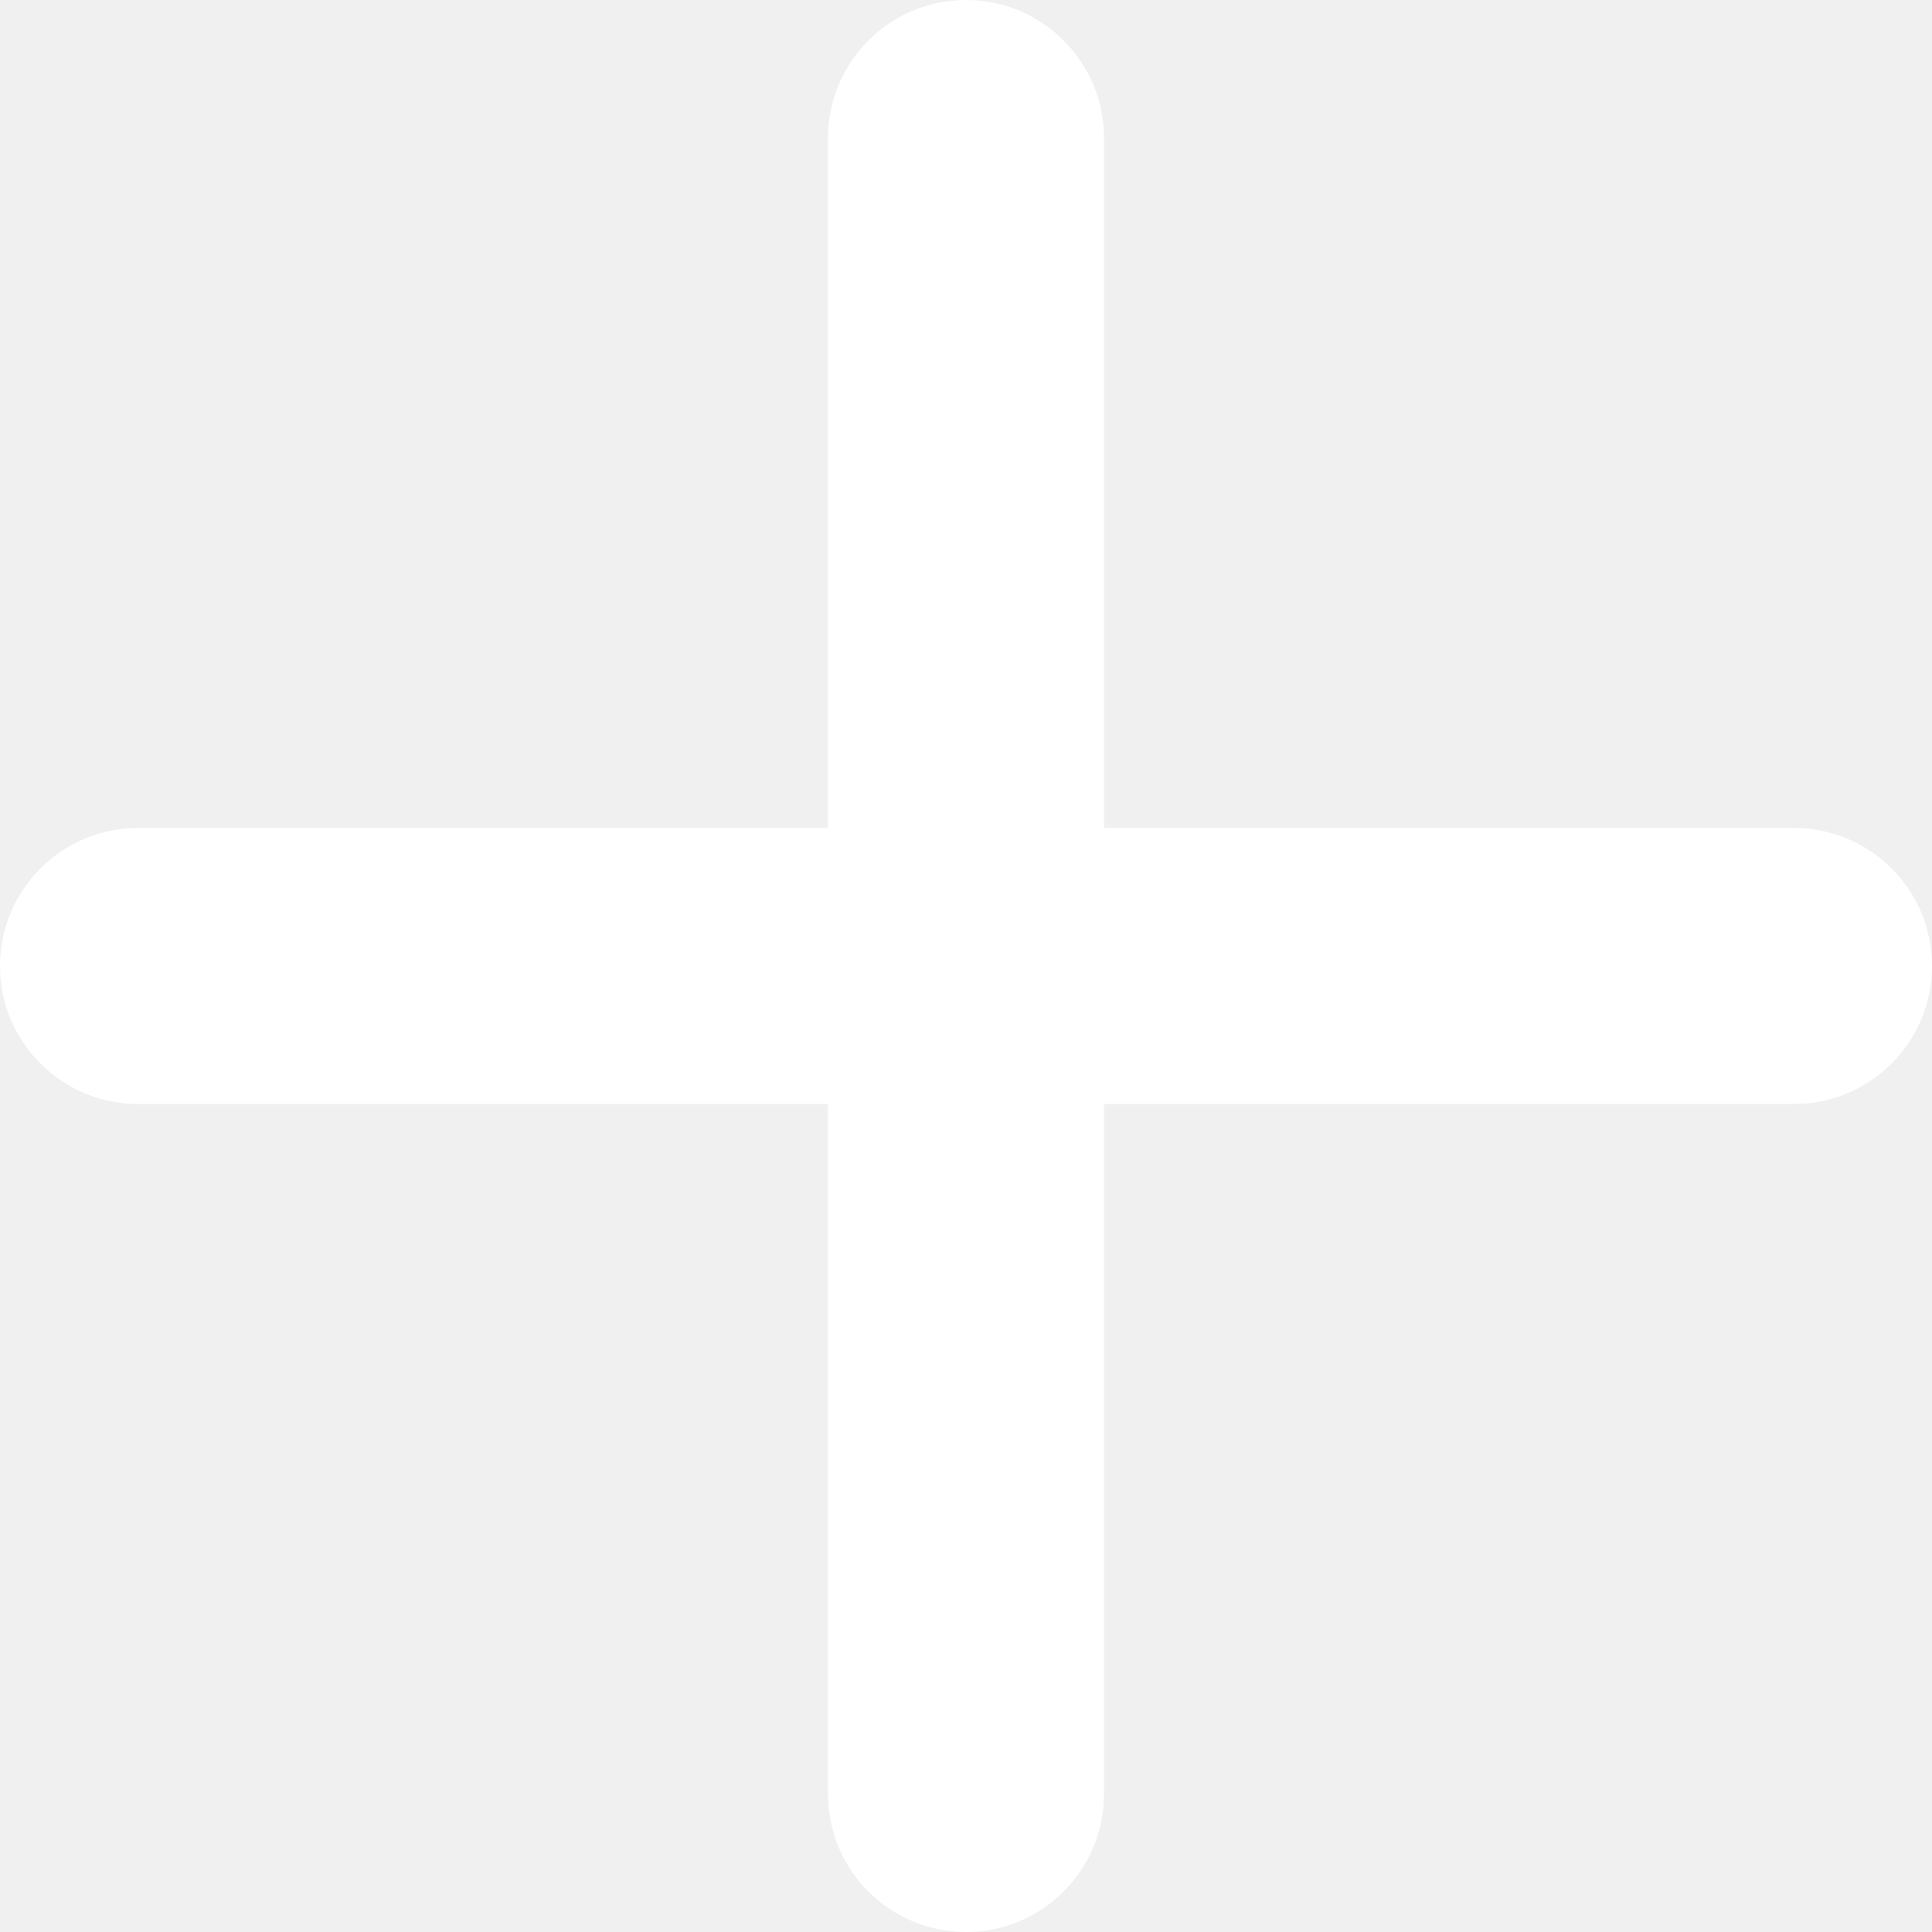
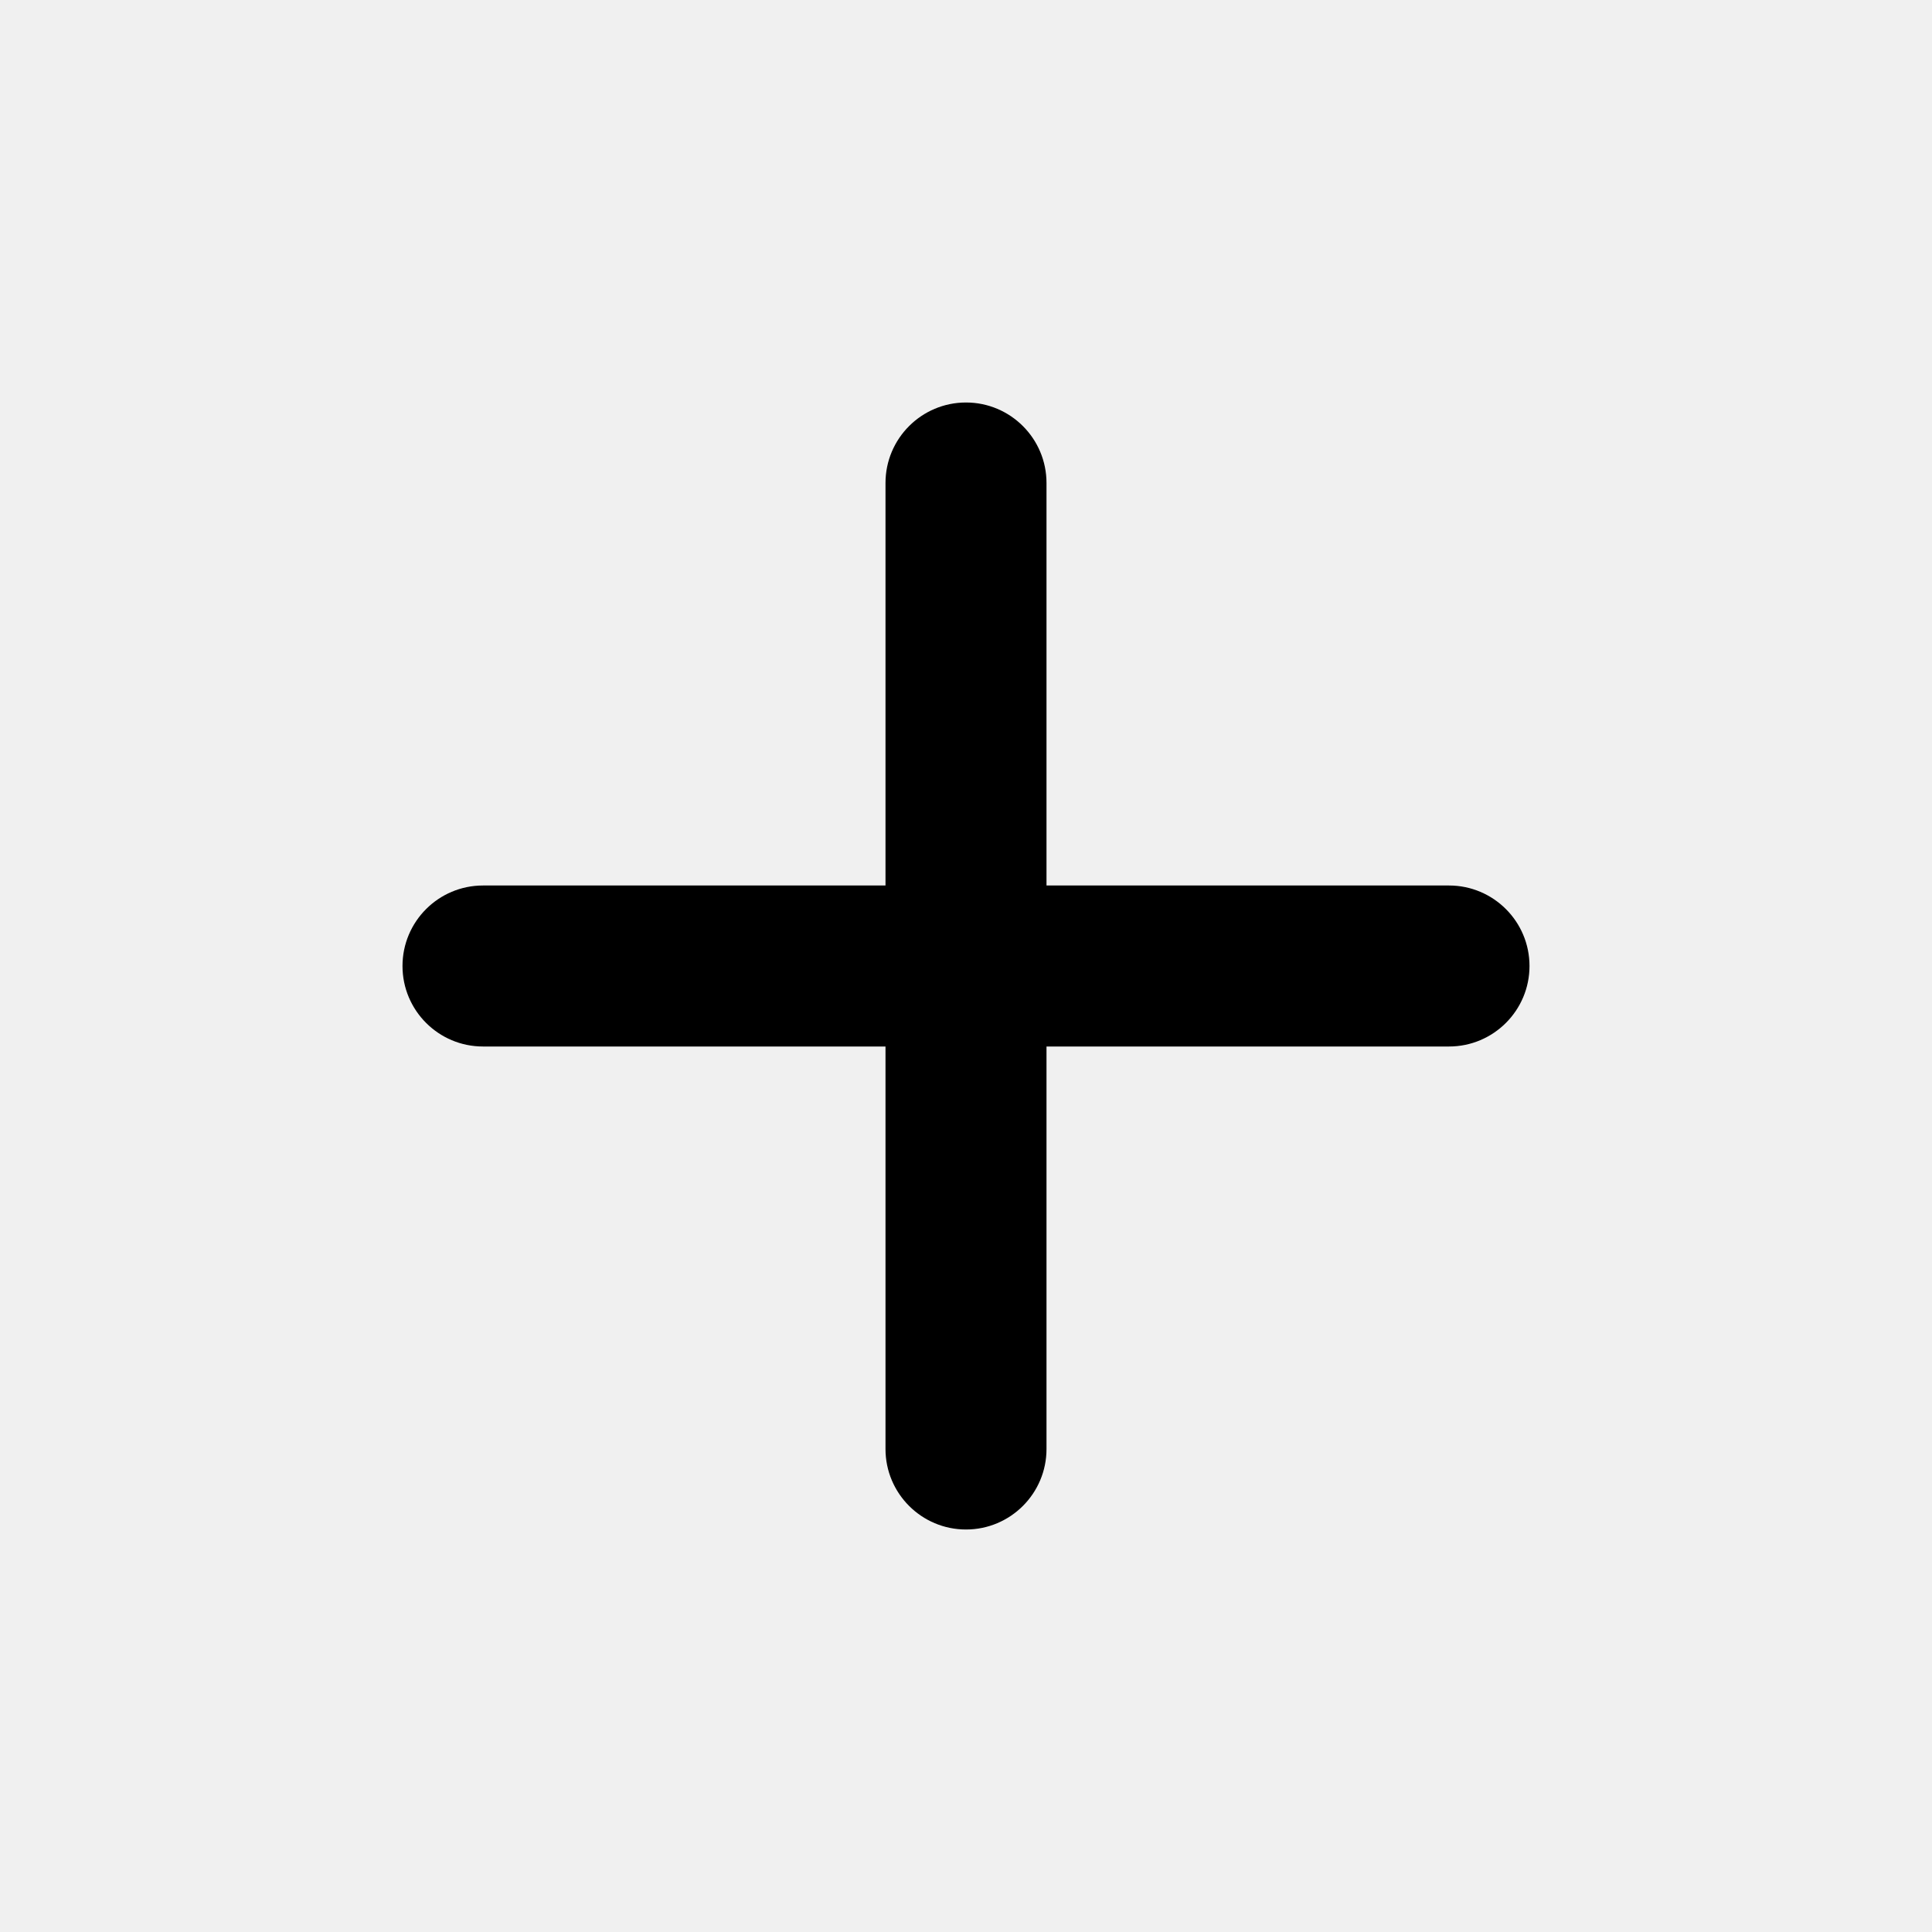
- <svg xmlns="http://www.w3.org/2000/svg" width="14" height="14" viewBox="0 0 14 14" fill="#ffffff">
-   <path d="M14 7C14 6.448 13.552 6 13 6H8V1C8 0.448 7.552 0 7 0C6.448 0 6 0.448 6 1V6H1C0.448 6 0 6.448 0 7C0 7.552 0.448 8 1 8H6V13C6 13.552 6.448 14 7 14C7.552 14 8 13.552 8 13V8H13C13.552 8 14 7.552 14 7Z" />
+ <svg xmlns="http://www.w3.org/2000/svg" width="24" height="24" viewBox="0 0 24 24" fill="#000000">
+   <path d="M19 12C19 11.448 18.552 11 18 11H13V6C13 5.448 12.552 5 12 5C11.448 5 11 5.448 11 6V11H6C5.448 11 5 11.448 5 12C5 12.552 5.448 13 6 13H11V18C11 18.552 11.448 19 12 19C12.552 19 13 18.552 13 18V13H18C18.552 13 19 12.552 19 12Z" />
</svg>
